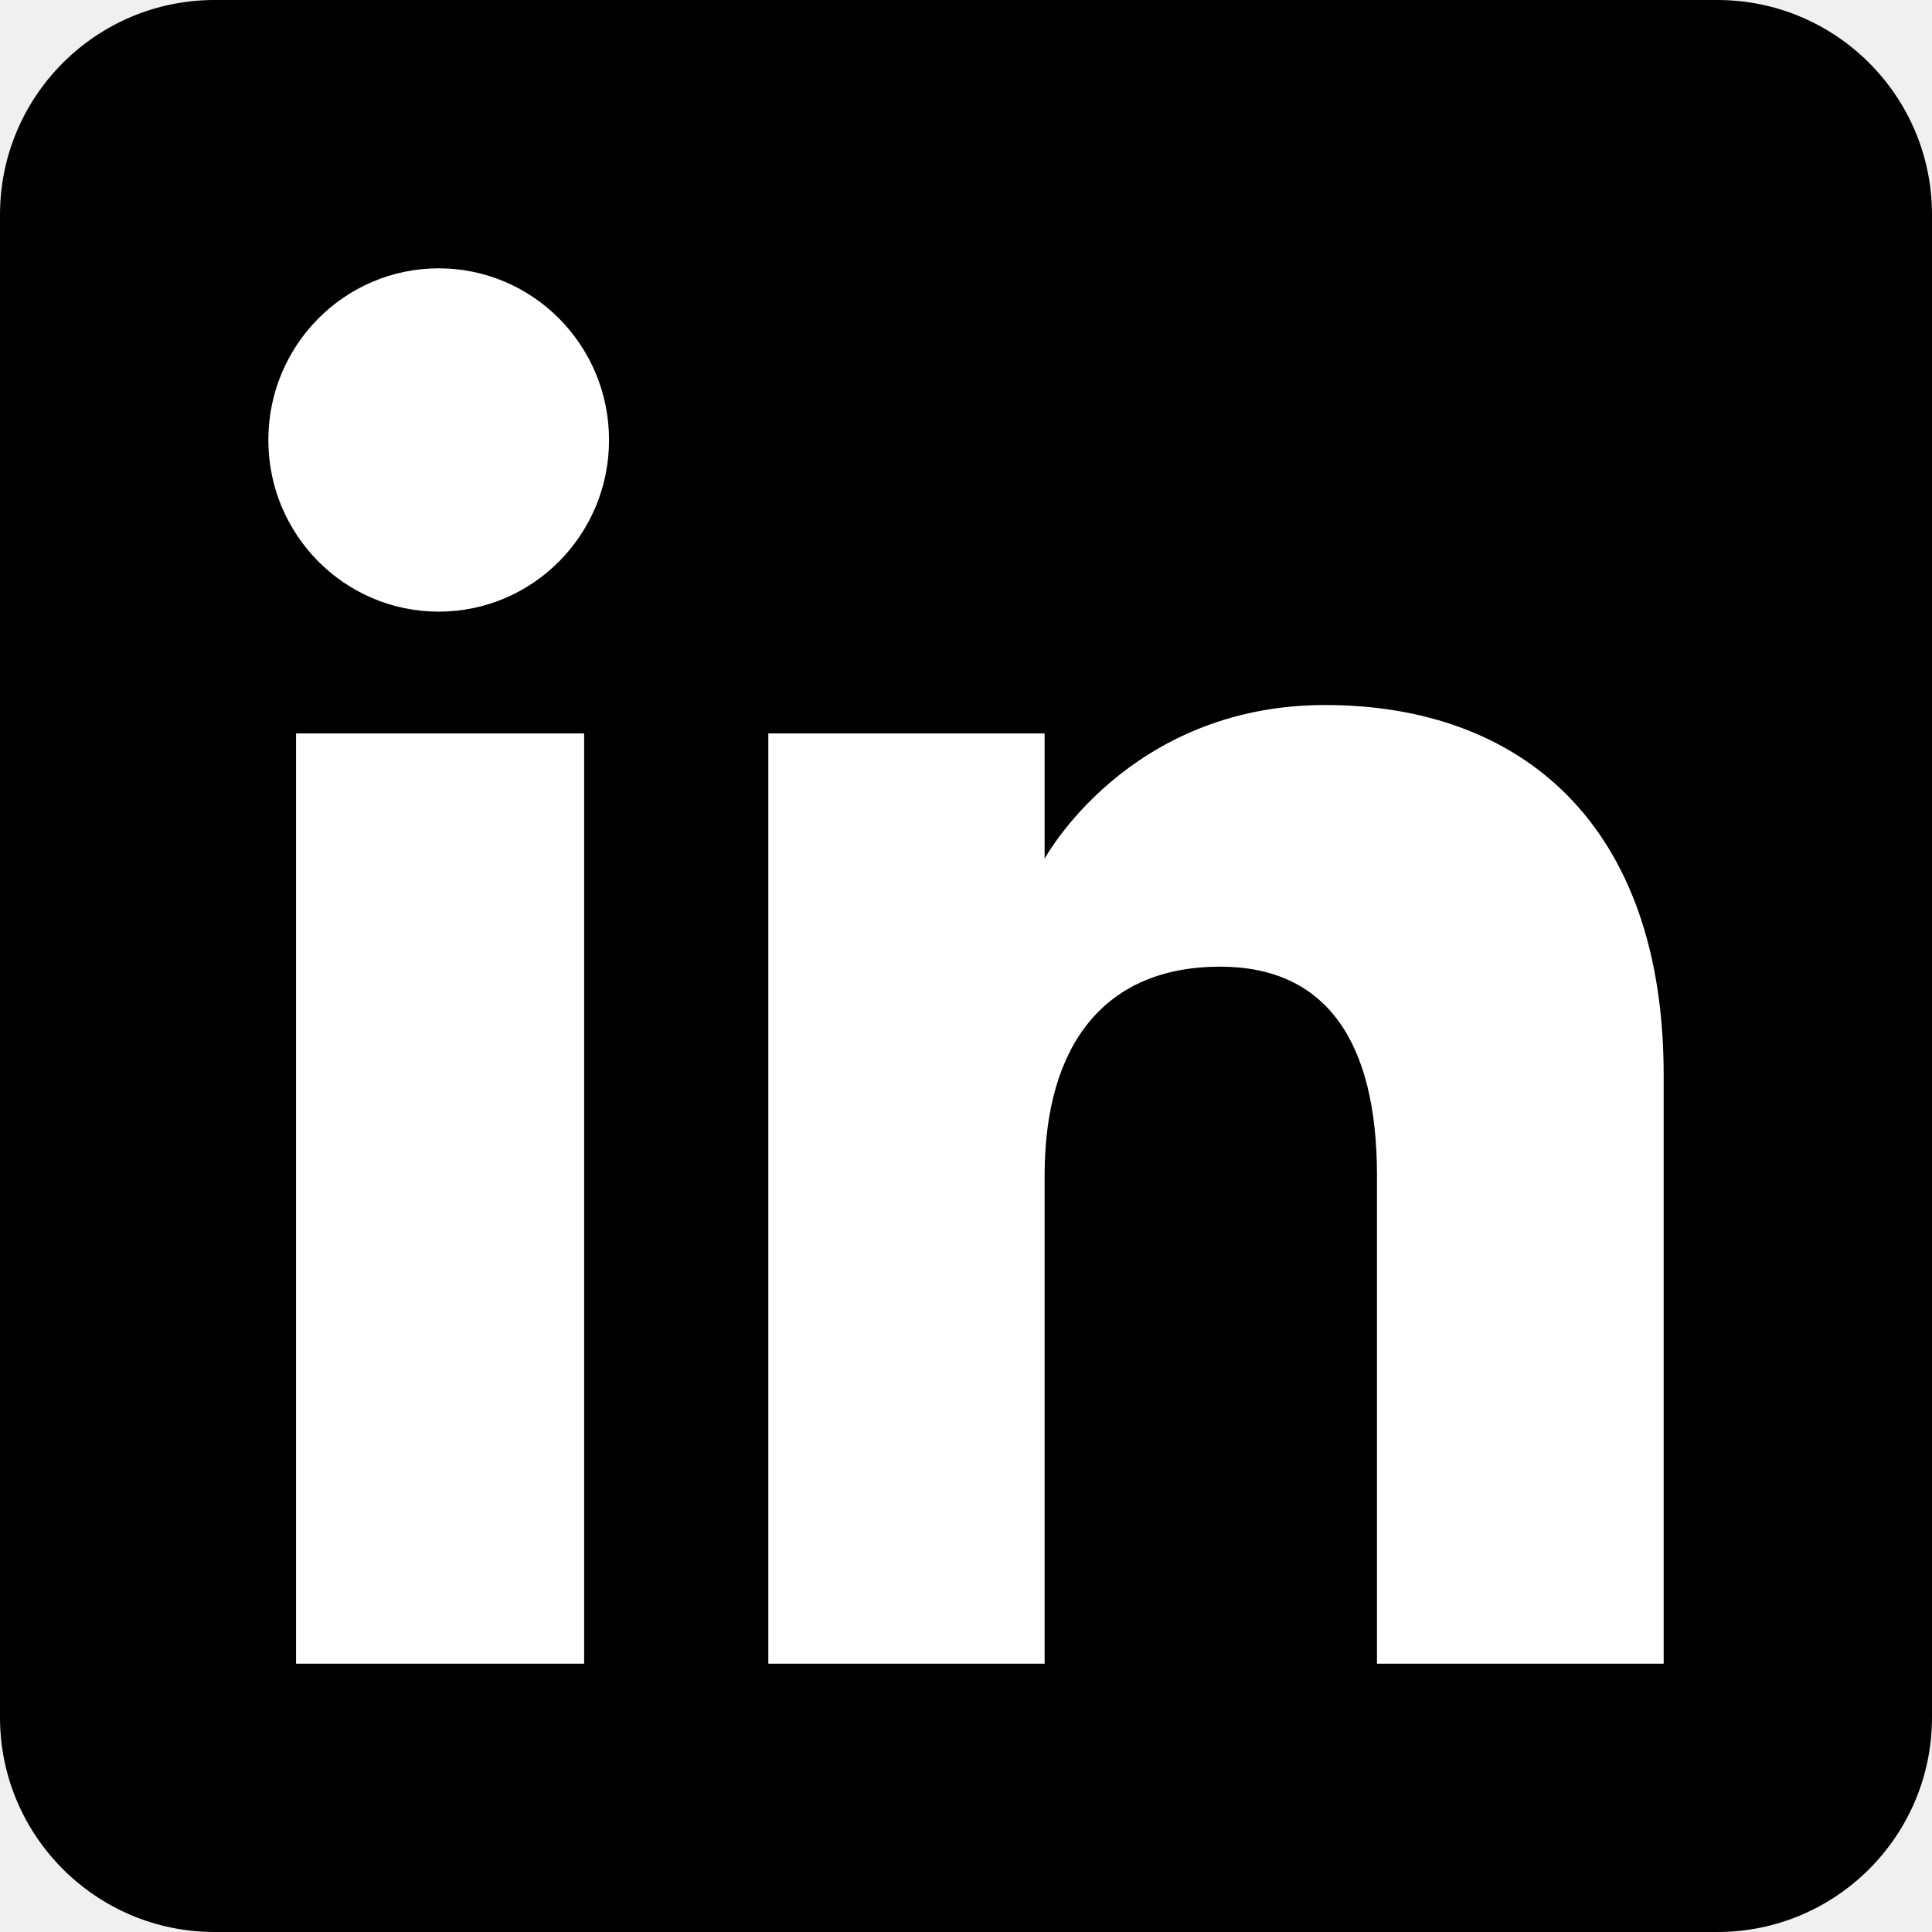
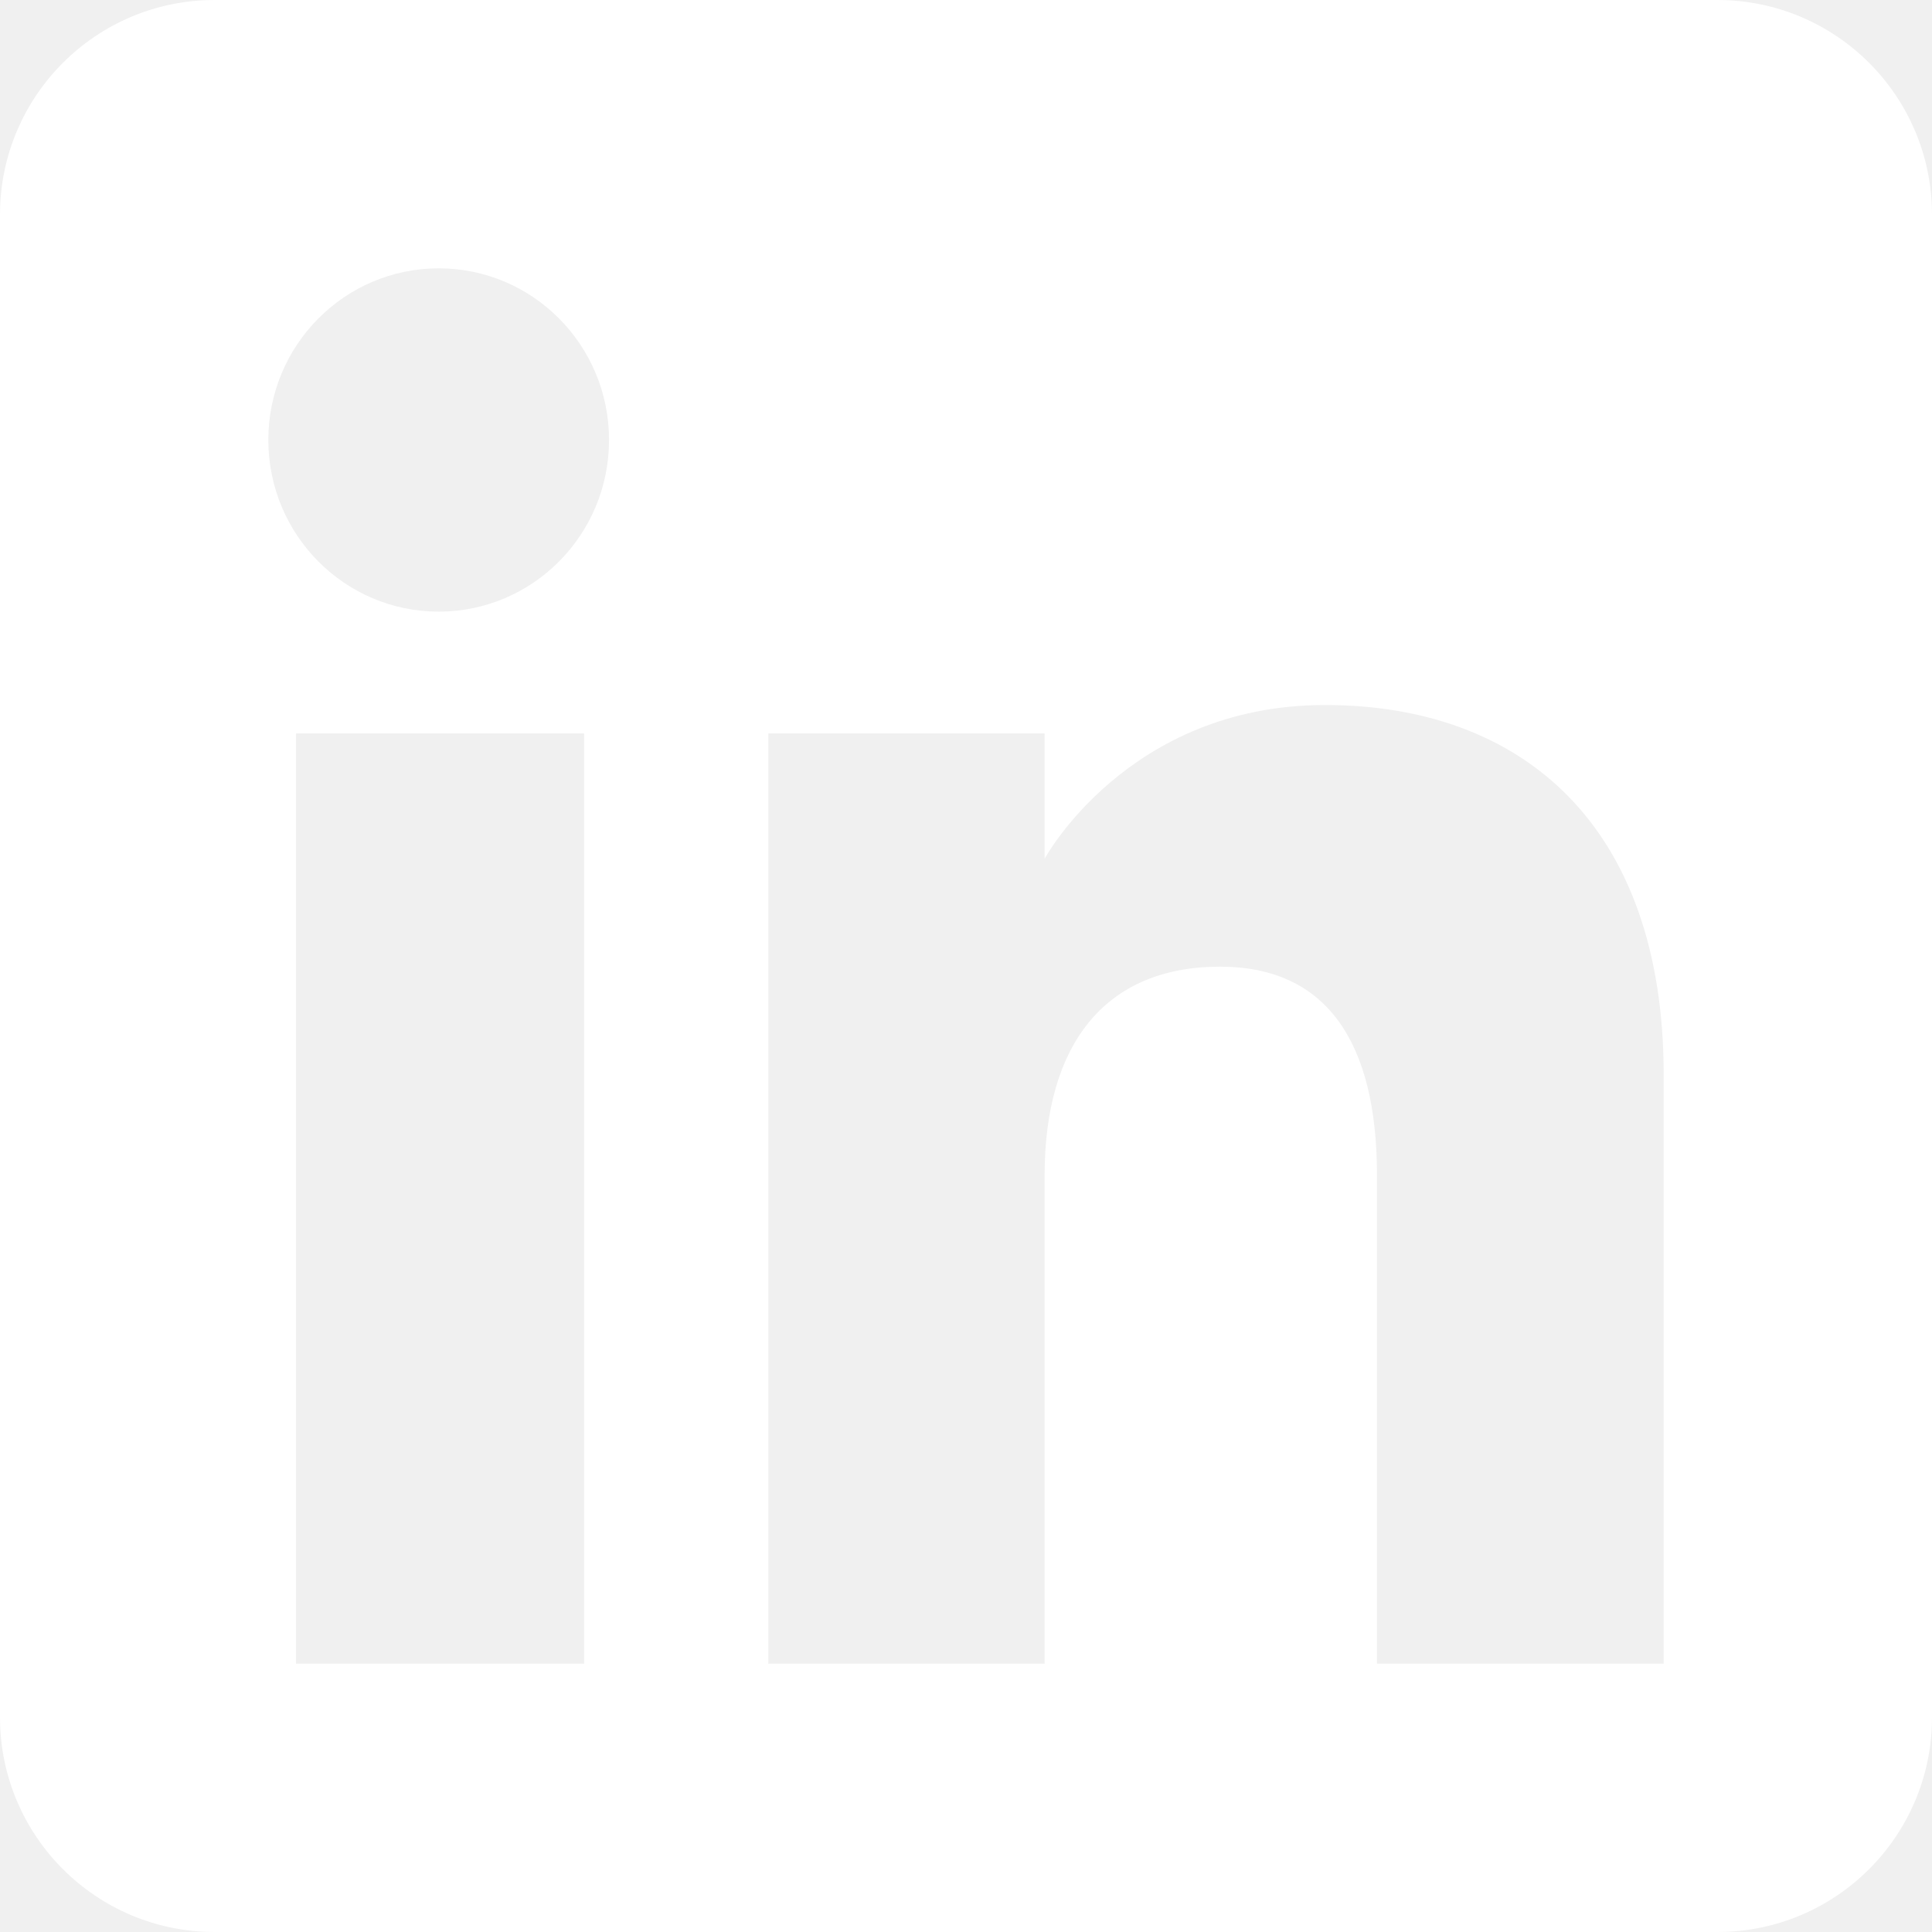
- <svg xmlns="http://www.w3.org/2000/svg" height="72" viewBox="0 0 72 72" width="72">
-   <g fill="none" fill-rule="evenodd">
-     <path d="M8,72 L64,72 C68.418,72 72,68.418 72,64 L72,8 C72,3.582 68.418,-8.11624501e-16 64,0 L8,0 C3.582,8.11624501e-16 -5.41083001e-16,3.582 0,8 L0,64 C5.41083001e-16,68.418 3.582,72 8,72 Z" fill="#000000" />
-     <path d="M62,62 L51.316,62 L51.316,43.802 C51.316,38.813 49.42,36.025 45.471,36.025 C41.175,36.025 38.93,38.926 38.93,43.802 L38.93,62 L28.633,62 L28.633,27.333 L38.93,27.333 L38.93,32.003 C38.93,32.003 42.026,26.274 49.383,26.274 C56.736,26.274 62,30.764 62,40.051 L62,62 Z M16.349,22.794 C12.842,22.794 10,19.93 10,16.397 C10,12.864 12.842,10 16.349,10 C19.857,10 22.697,12.864 22.697,16.397 C22.697,19.93 19.857,22.794 16.349,22.794 Z M11.033,62 L21.769,62 L21.769,27.333 L11.033,27.333 L11.033,62 Z" fill="#ffffff" />
+ <svg xmlns="http://www.w3.org/2000/svg" width="72" height="72" viewBox="0 0 72 72" fill="none">
+   <g clip-path="url(#clip0_1_2)">
+     <style>
+     path {
+         fill: #FFFFFF;
+     }
+     @media (prefers-color-scheme: light) {
+         path { fill: #000000; }
+     }
+ </style>
+     <path fill-rule="evenodd" clip-rule="evenodd" d="M8 72H64C68.418 72 72 68.418 72 64V8C72 3.582 68.418 0 64 0H8C3.582 0 0 3.582 0 8V64C0 68.418 3.582 72 8 72ZM62 62H51.316V43.802C51.316 38.813 49.42 36.025 45.471 36.025C41.175 36.025 38.93 38.926 38.93 43.802V62H28.633V27.333H38.93V32.003C38.93 32.003 42.026 26.274 49.383 26.274C56.736 26.274 62 30.765 62 40.051V62ZM16.349 22.794C12.842 22.794 10 19.93 10 16.397C10 12.864 12.842 10 16.349 10C19.857 10 22.697 12.864 22.697 16.397C22.697 19.93 19.857 22.794 16.349 22.794ZM11.033 62H21.769V27.333H11.033V62Z" fill="black" />
  </g>
+   <defs>
+     <clipPath id="clip0_1_2">
+       <rect width="72" height="72" fill="white" />
+     </clipPath>
+   </defs>
</svg>
